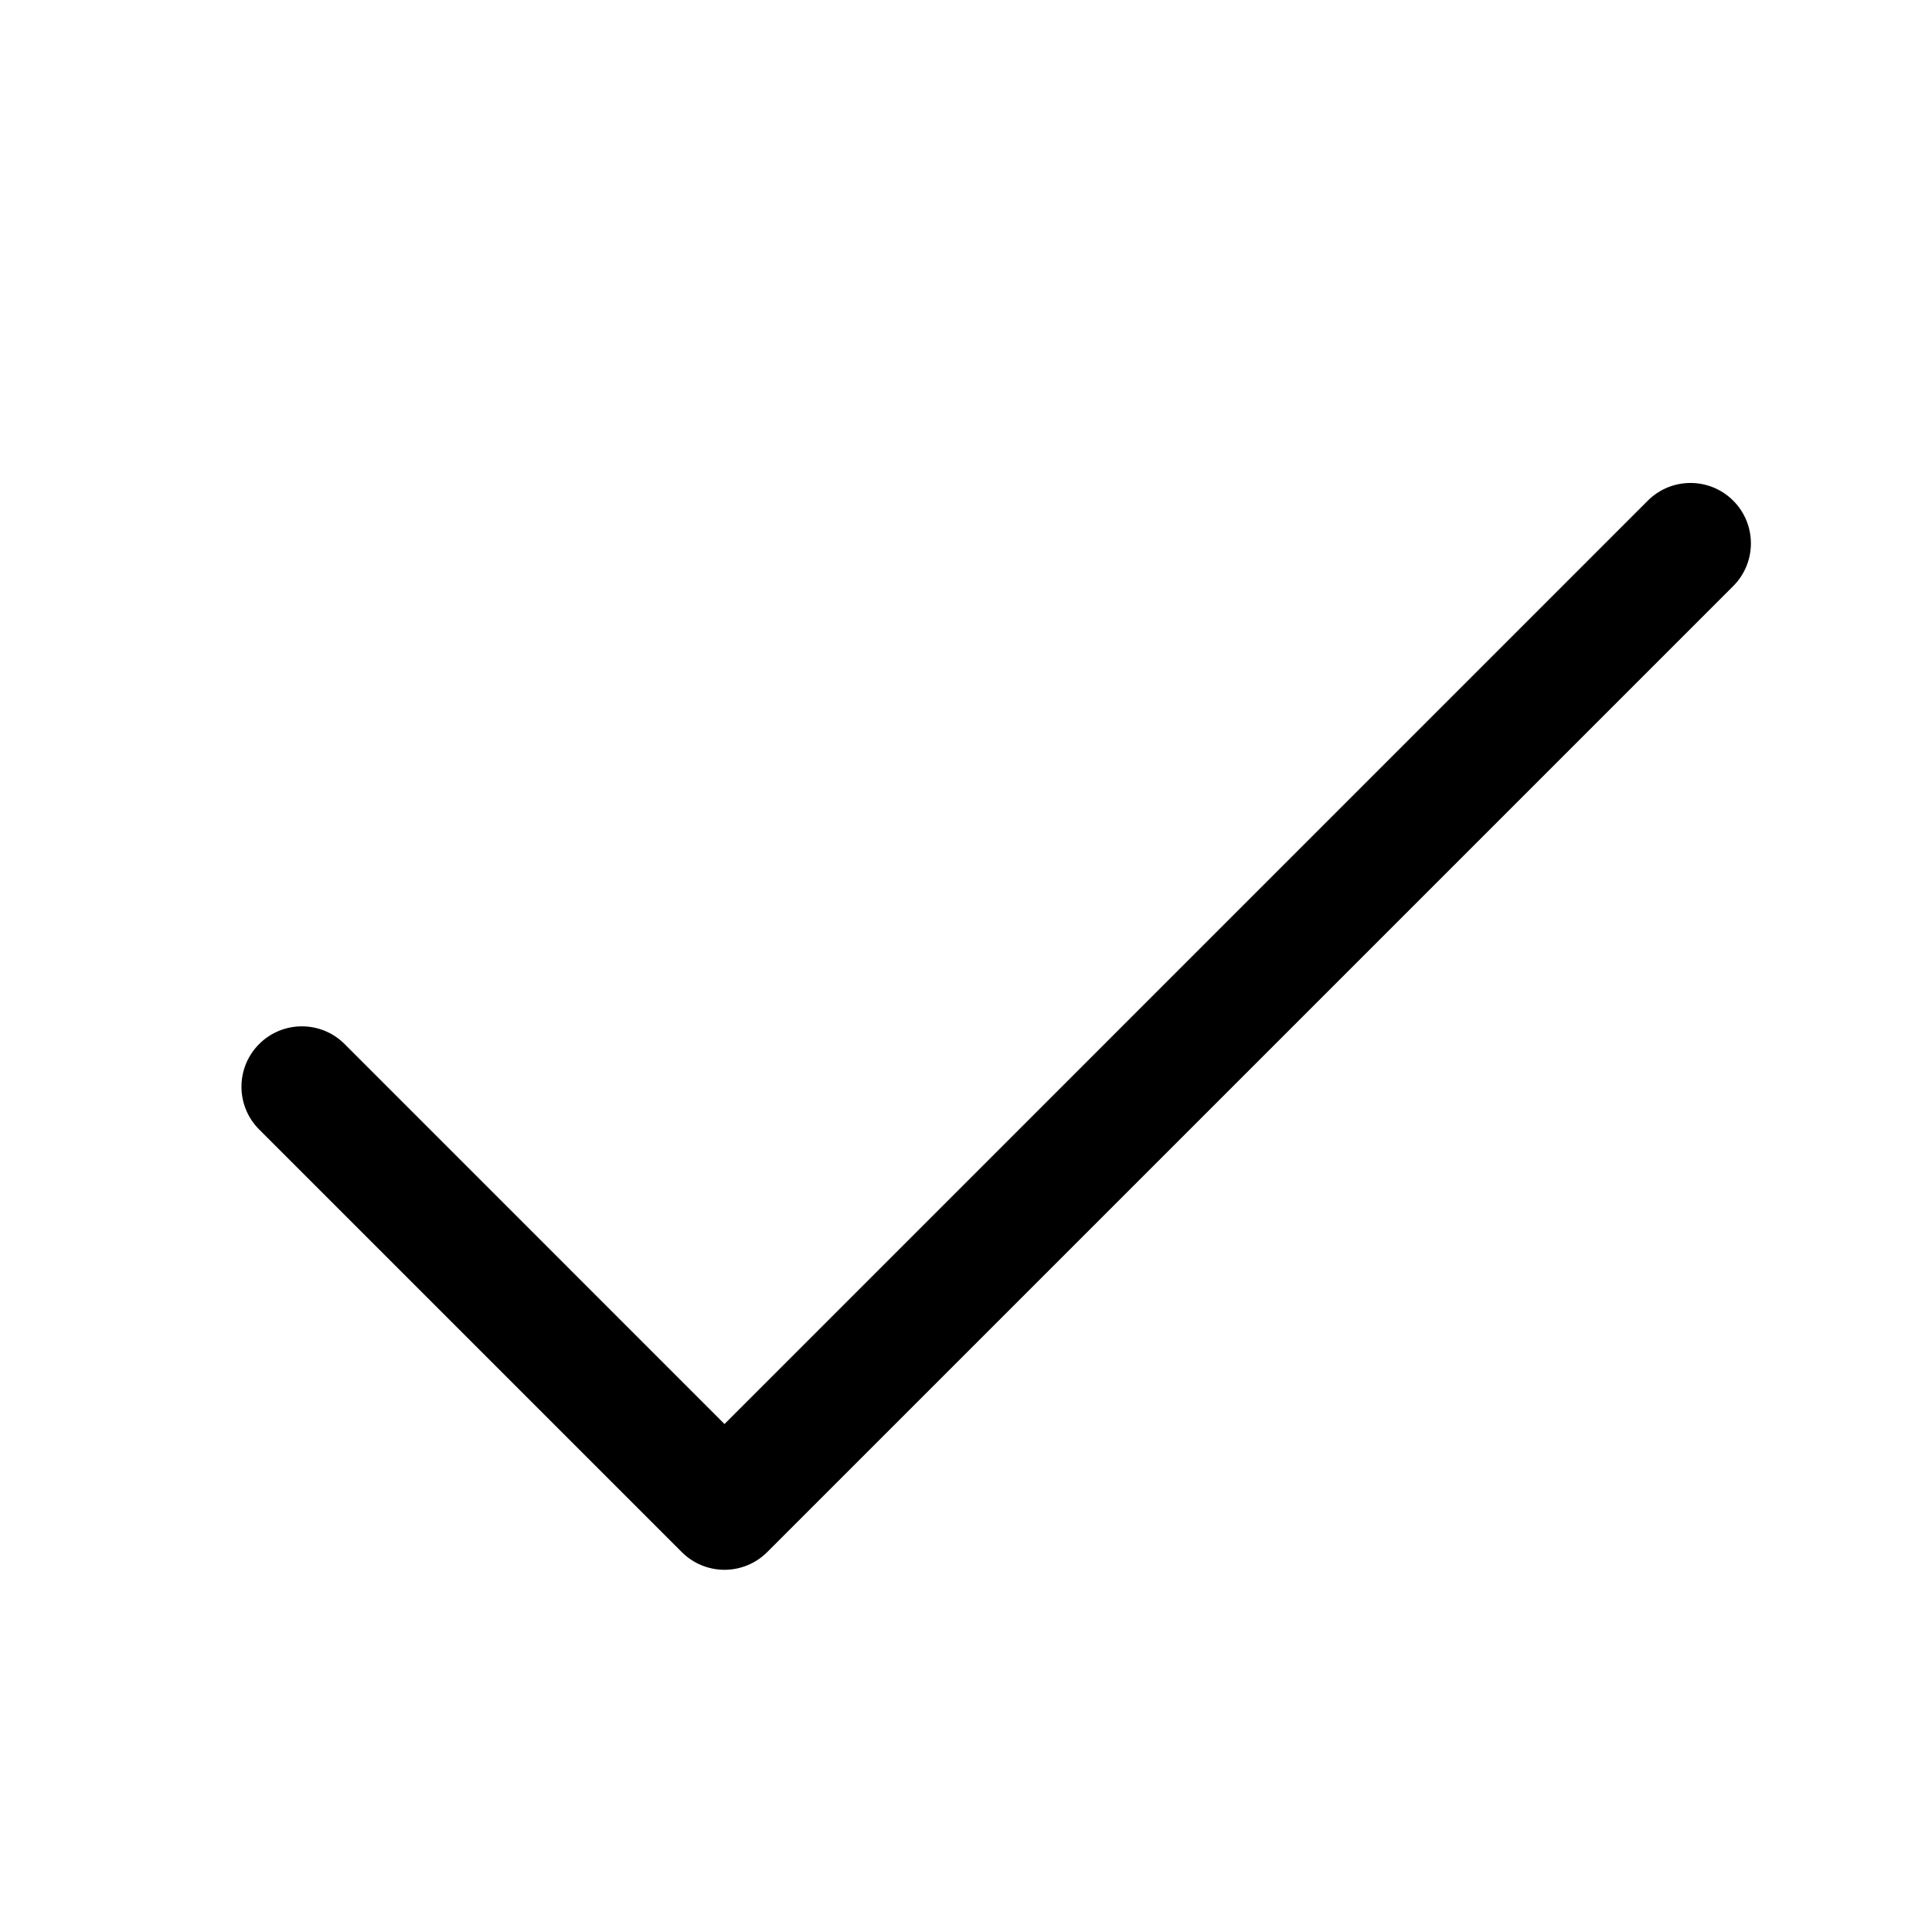
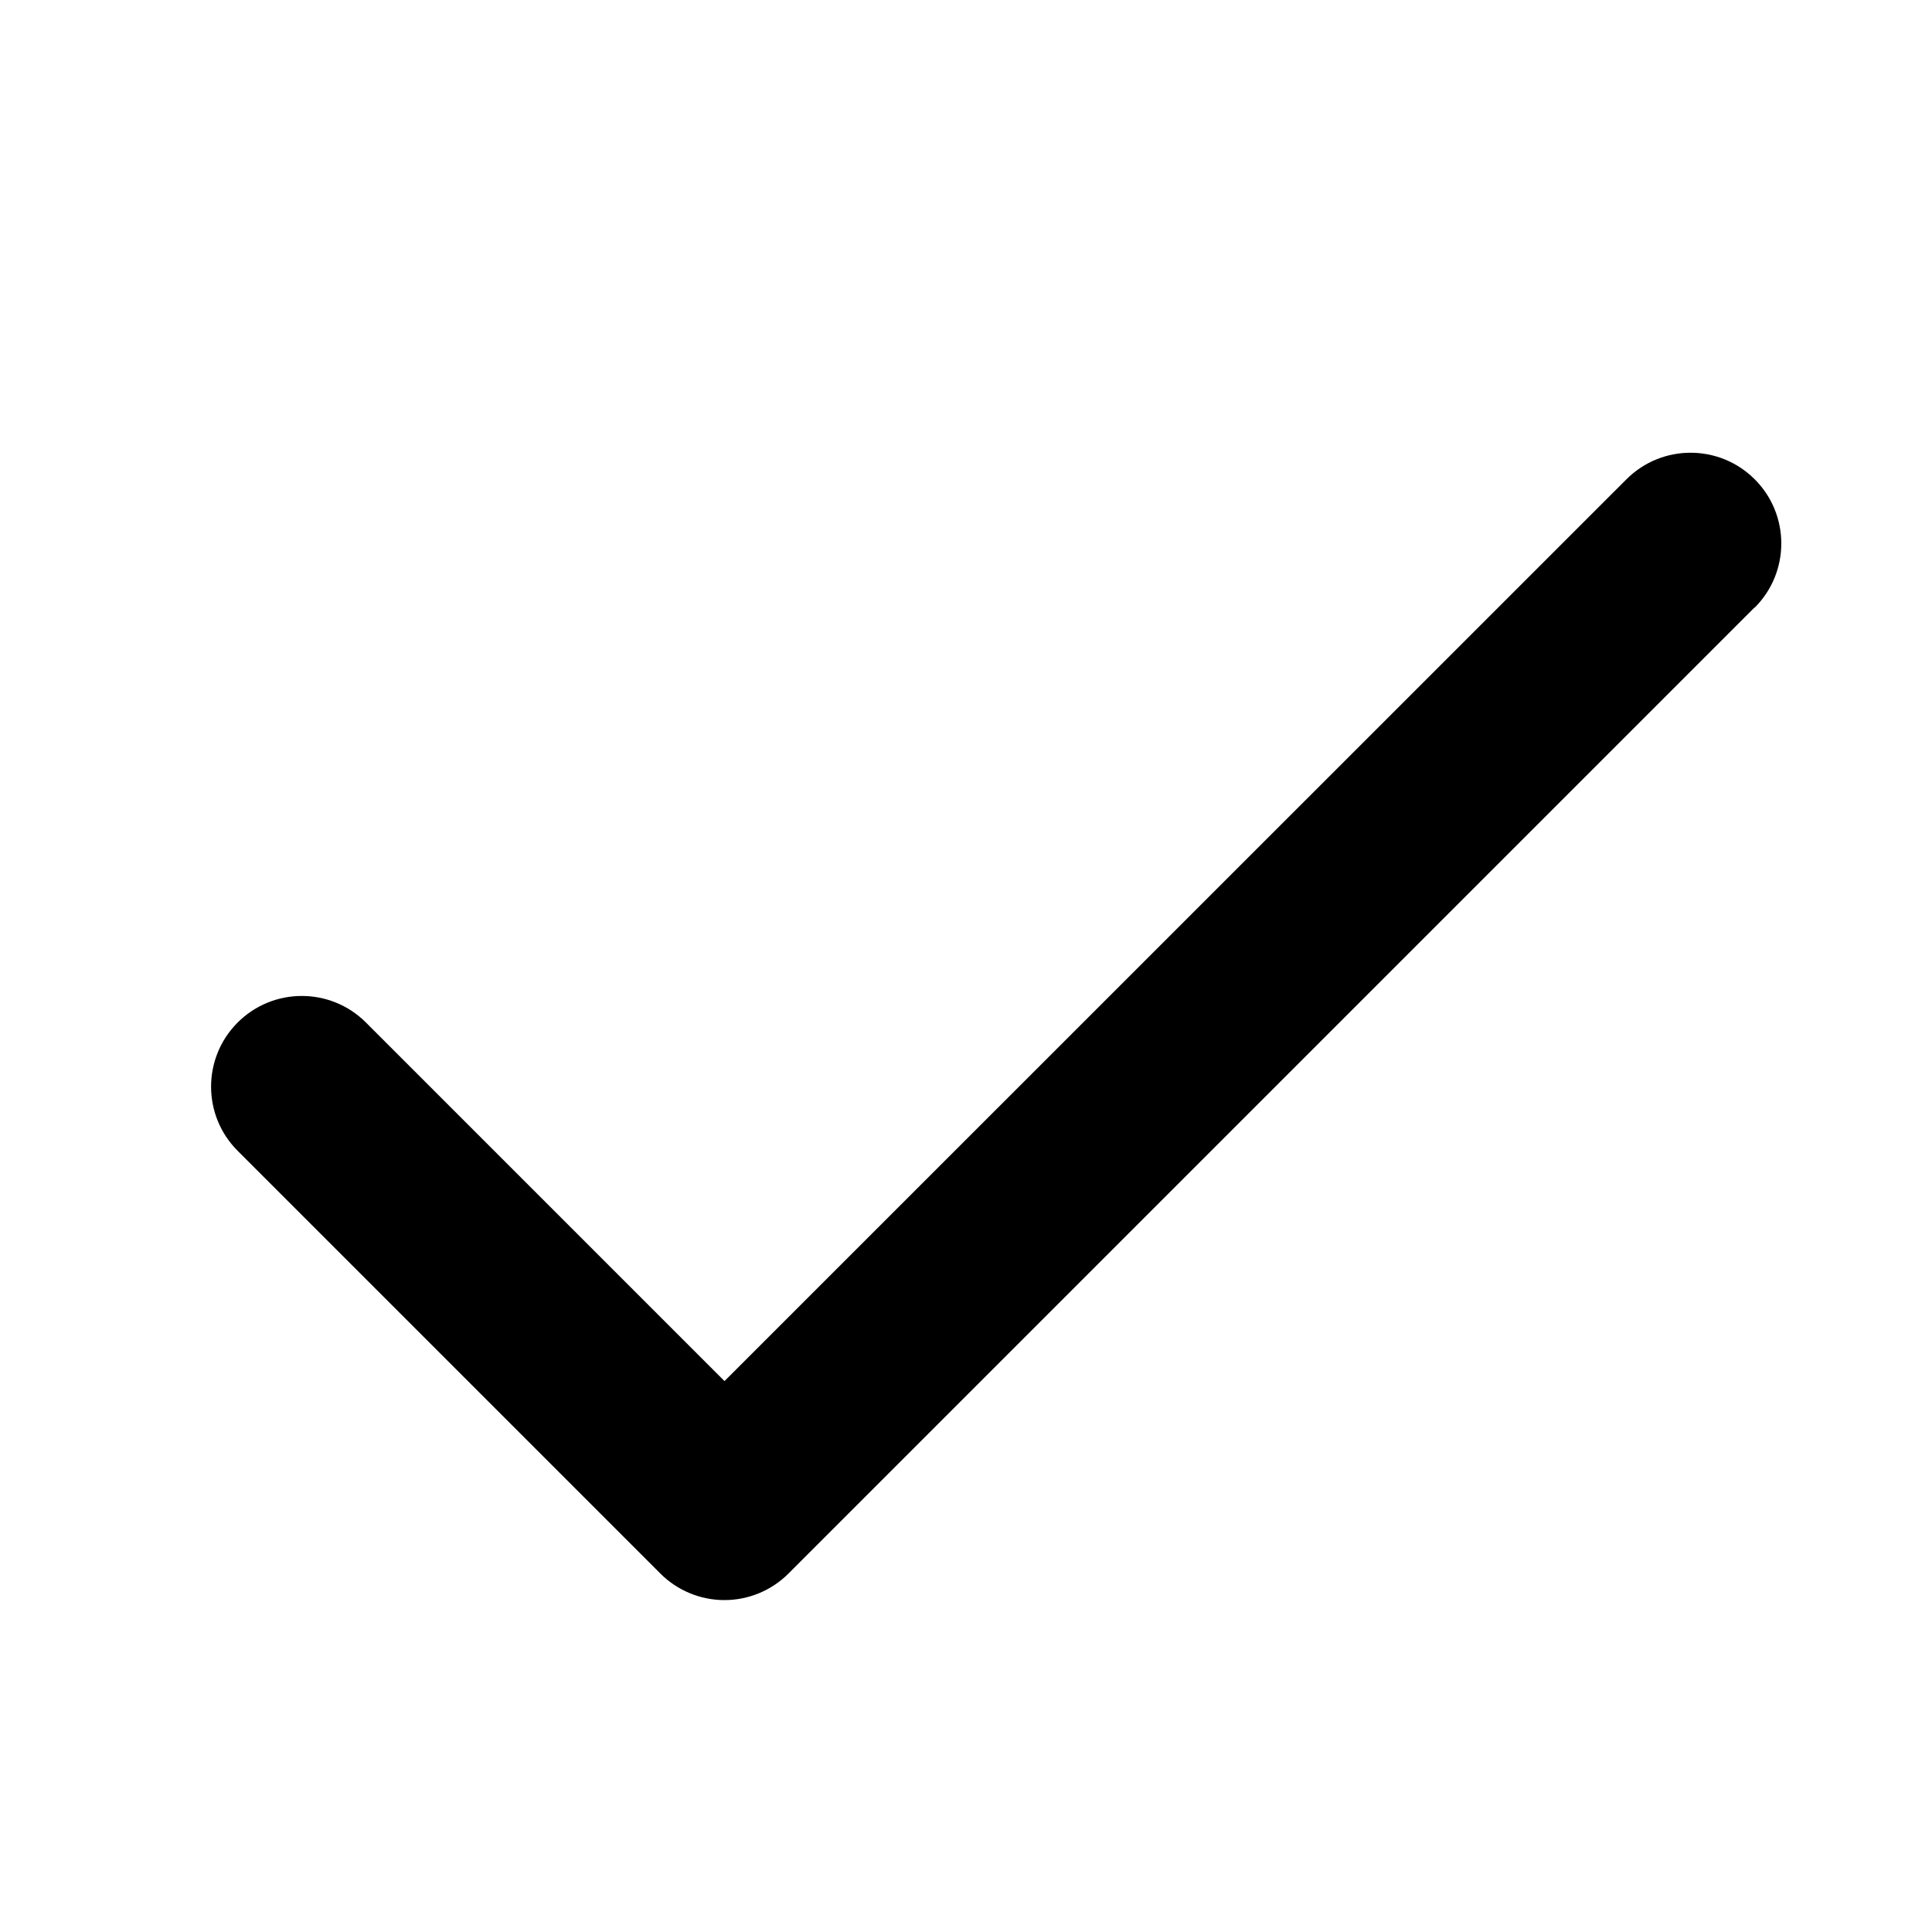
<svg xmlns="http://www.w3.org/2000/svg" width="256" height="256" viewBox="0 0 256 256" fill="none">
-   <path d="M229.66 77.66l-128 128a8 8 0 0 1-11.32 0l-56-56a8 8 0 0 1 11.32-11.32L96 188.69 218.34 66.34a8 8 0 0 1 11.32 11.32z" fill="currentColor" />
+   <path d="M232.49 80.49l-128 128a12 12 0 0 1-17 0l-56-56a12 12 0 1 1 17-17L96 183 215.51 63.51a12 12 0 0 1 17 17Z" fill="currentColor" />
</svg>
